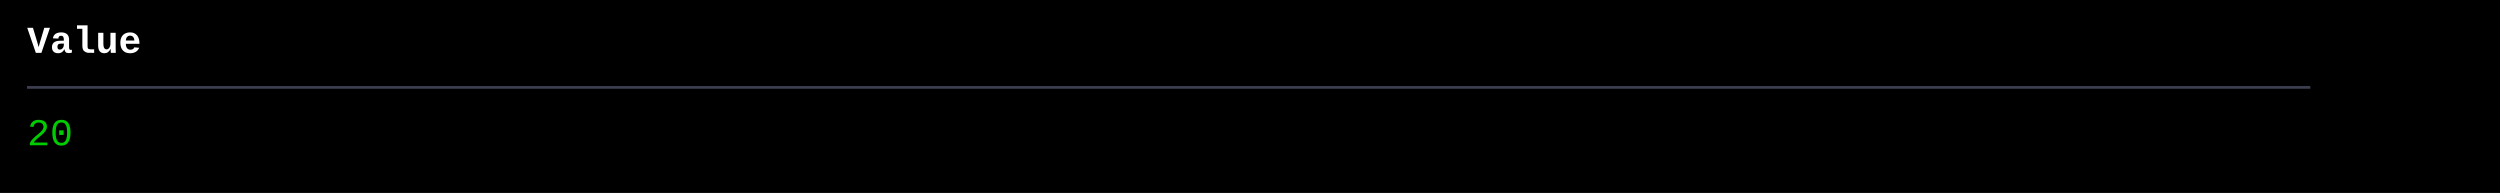
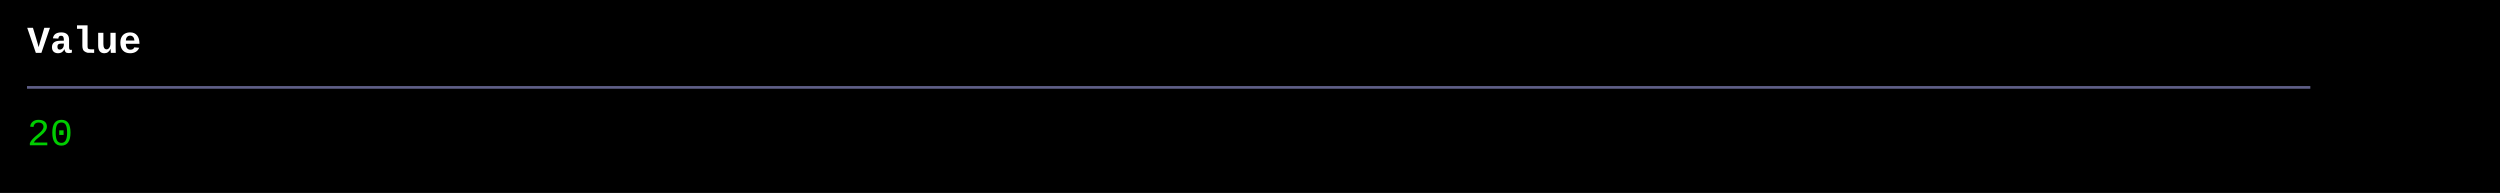
<svg xmlns="http://www.w3.org/2000/svg" width="920" height="71" viewBox="0 0 920 71">
  <style>
    text { font-family: Consolas, "Courier New", monospace; font-size: 14px; dominant-baseline: text-before-edge; white-space: pre; }
  </style>
  <rect width="920" height="71" fill="#000000" />
  <g transform="translate(10, 10)">
    <text x="0" y="2" fill="#ffffff" textLength="45" lengthAdjust="spacingAndGlyphs" font-weight="bold">Value</text>
-     <text x="0" y="19" fill="#3d3f51" textLength="900" lengthAdjust="spacingAndGlyphs">────────────────────────────────────────────────────────────────────────────────────────────────────</text>
+     <text x="0" y="19" fill="#5f5f87" textLength="900" lengthAdjust="spacingAndGlyphs">────────────────────────────────────────────────────────────────────────────────────────────────────</text>
    <text x="0" y="36" fill="#00cd00" textLength="18" lengthAdjust="spacingAndGlyphs">20</text>
  </g>
</svg>
